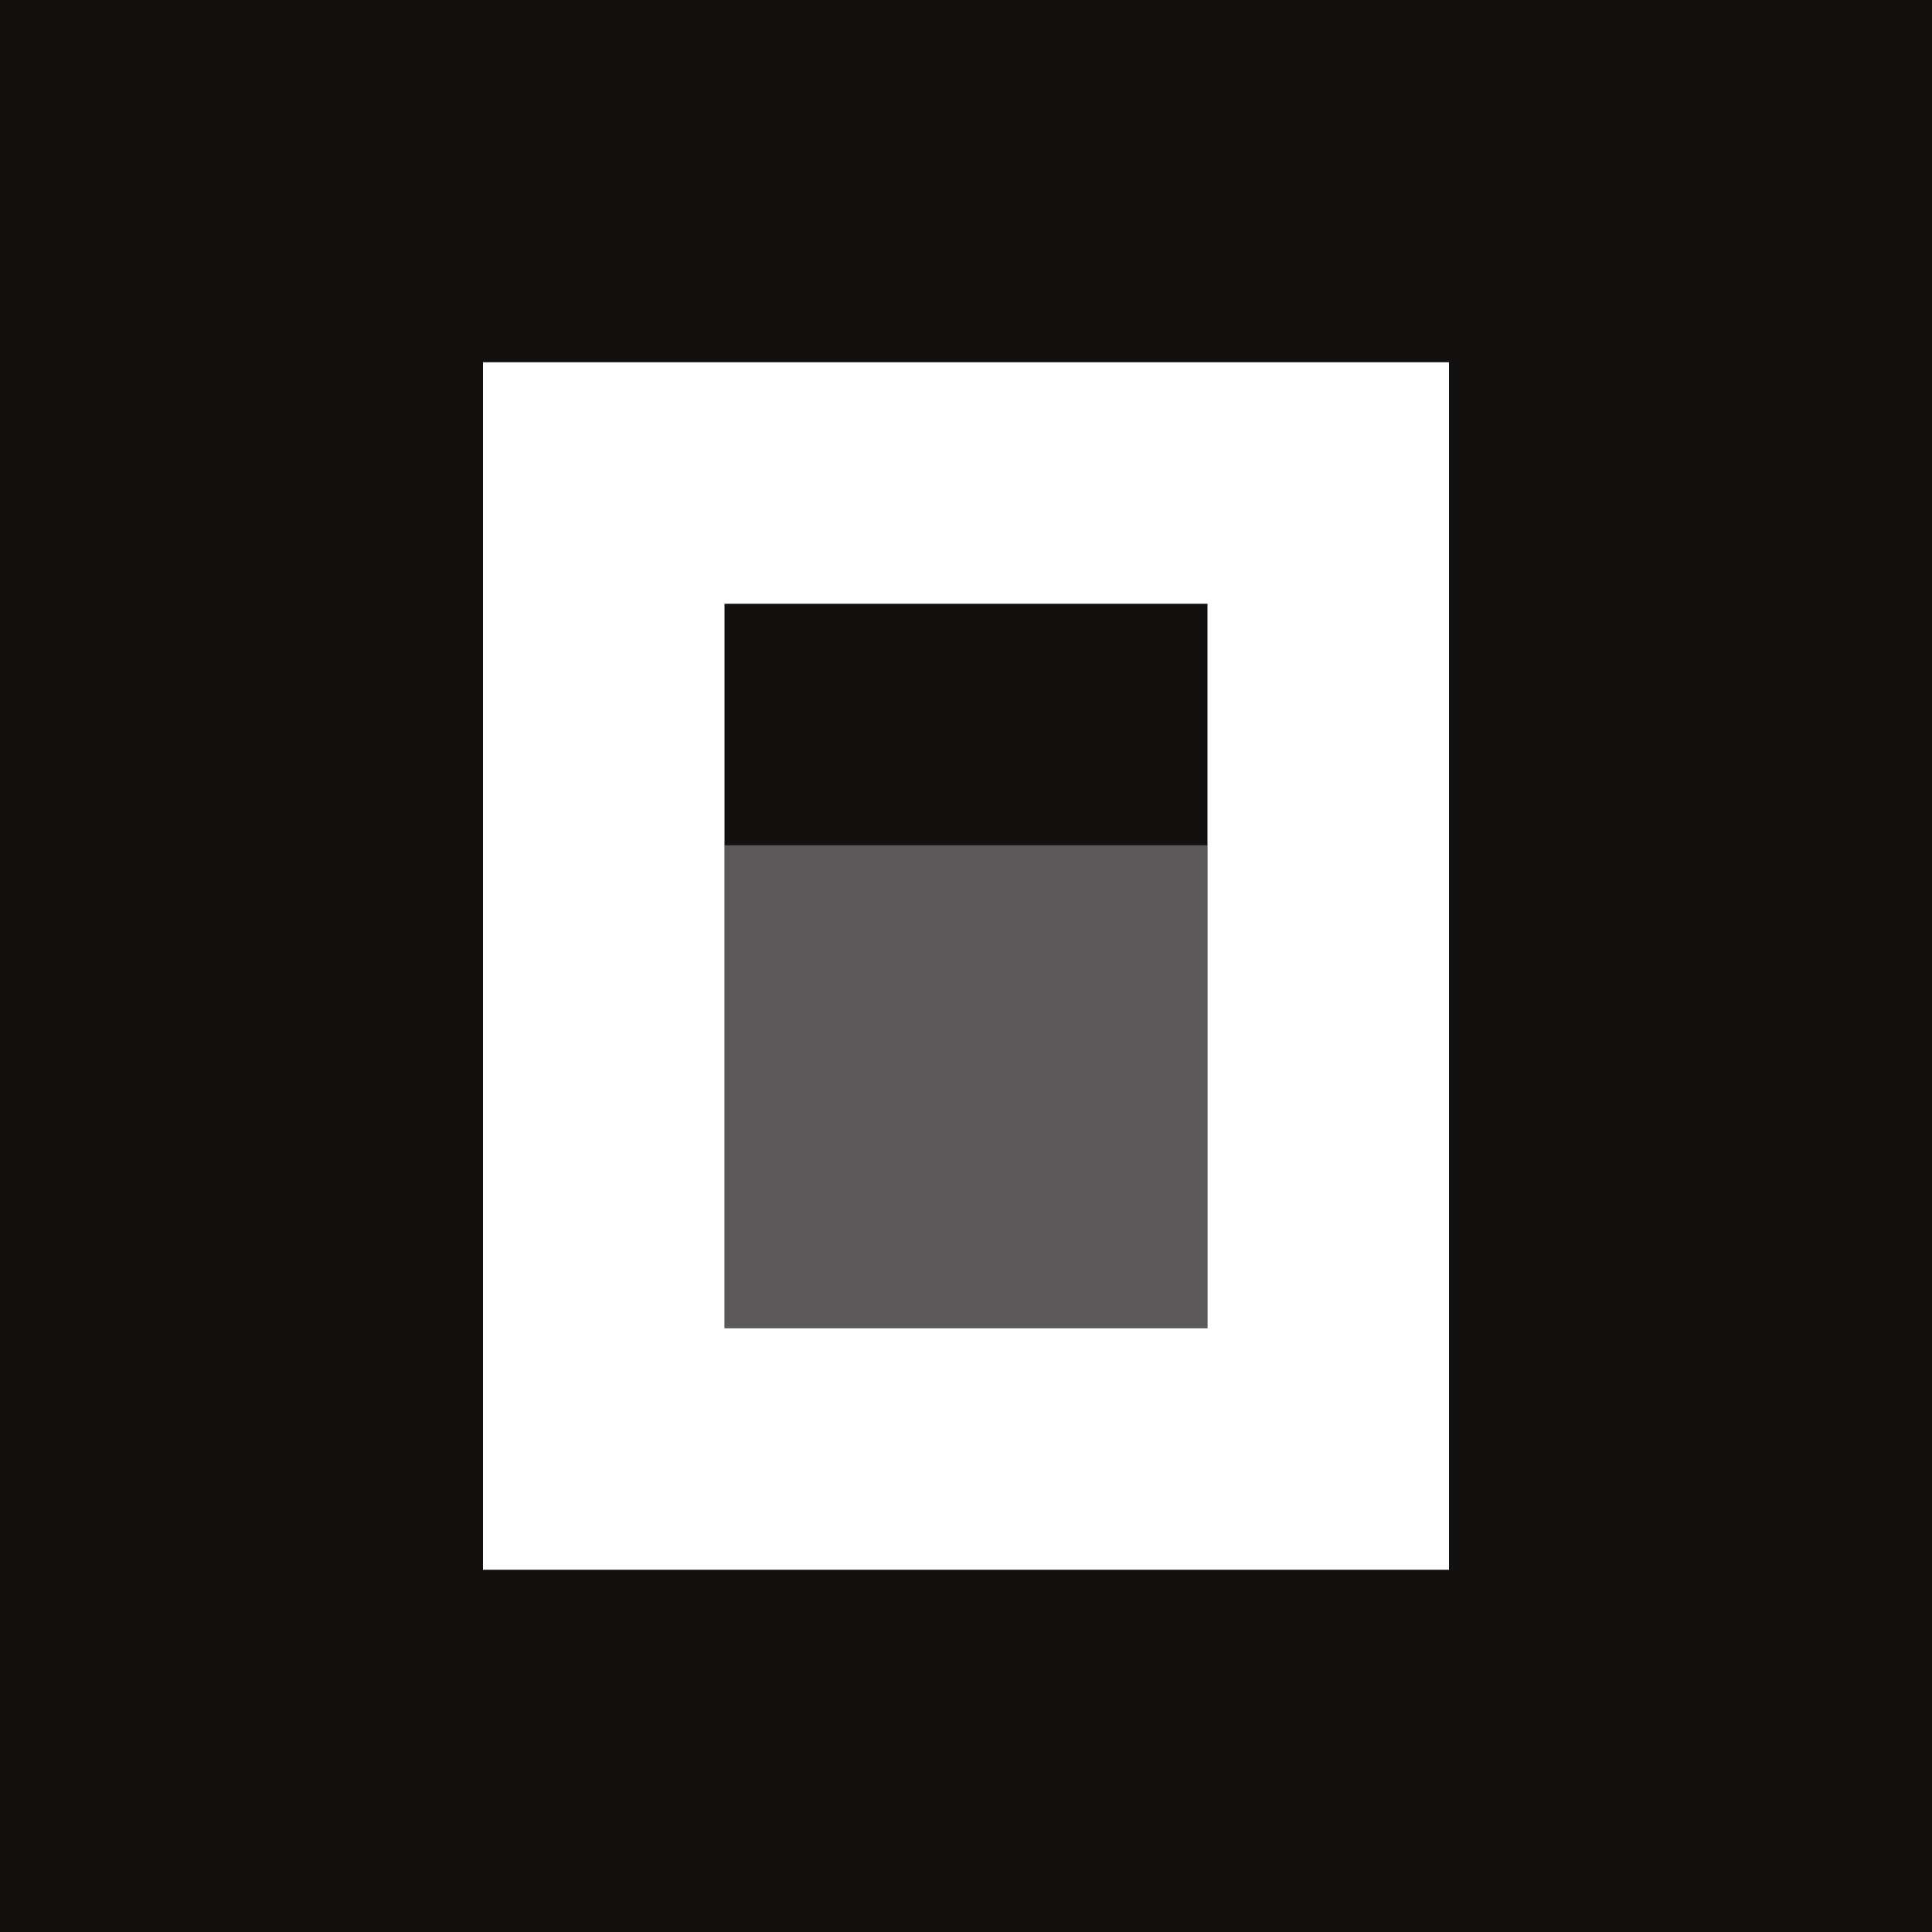
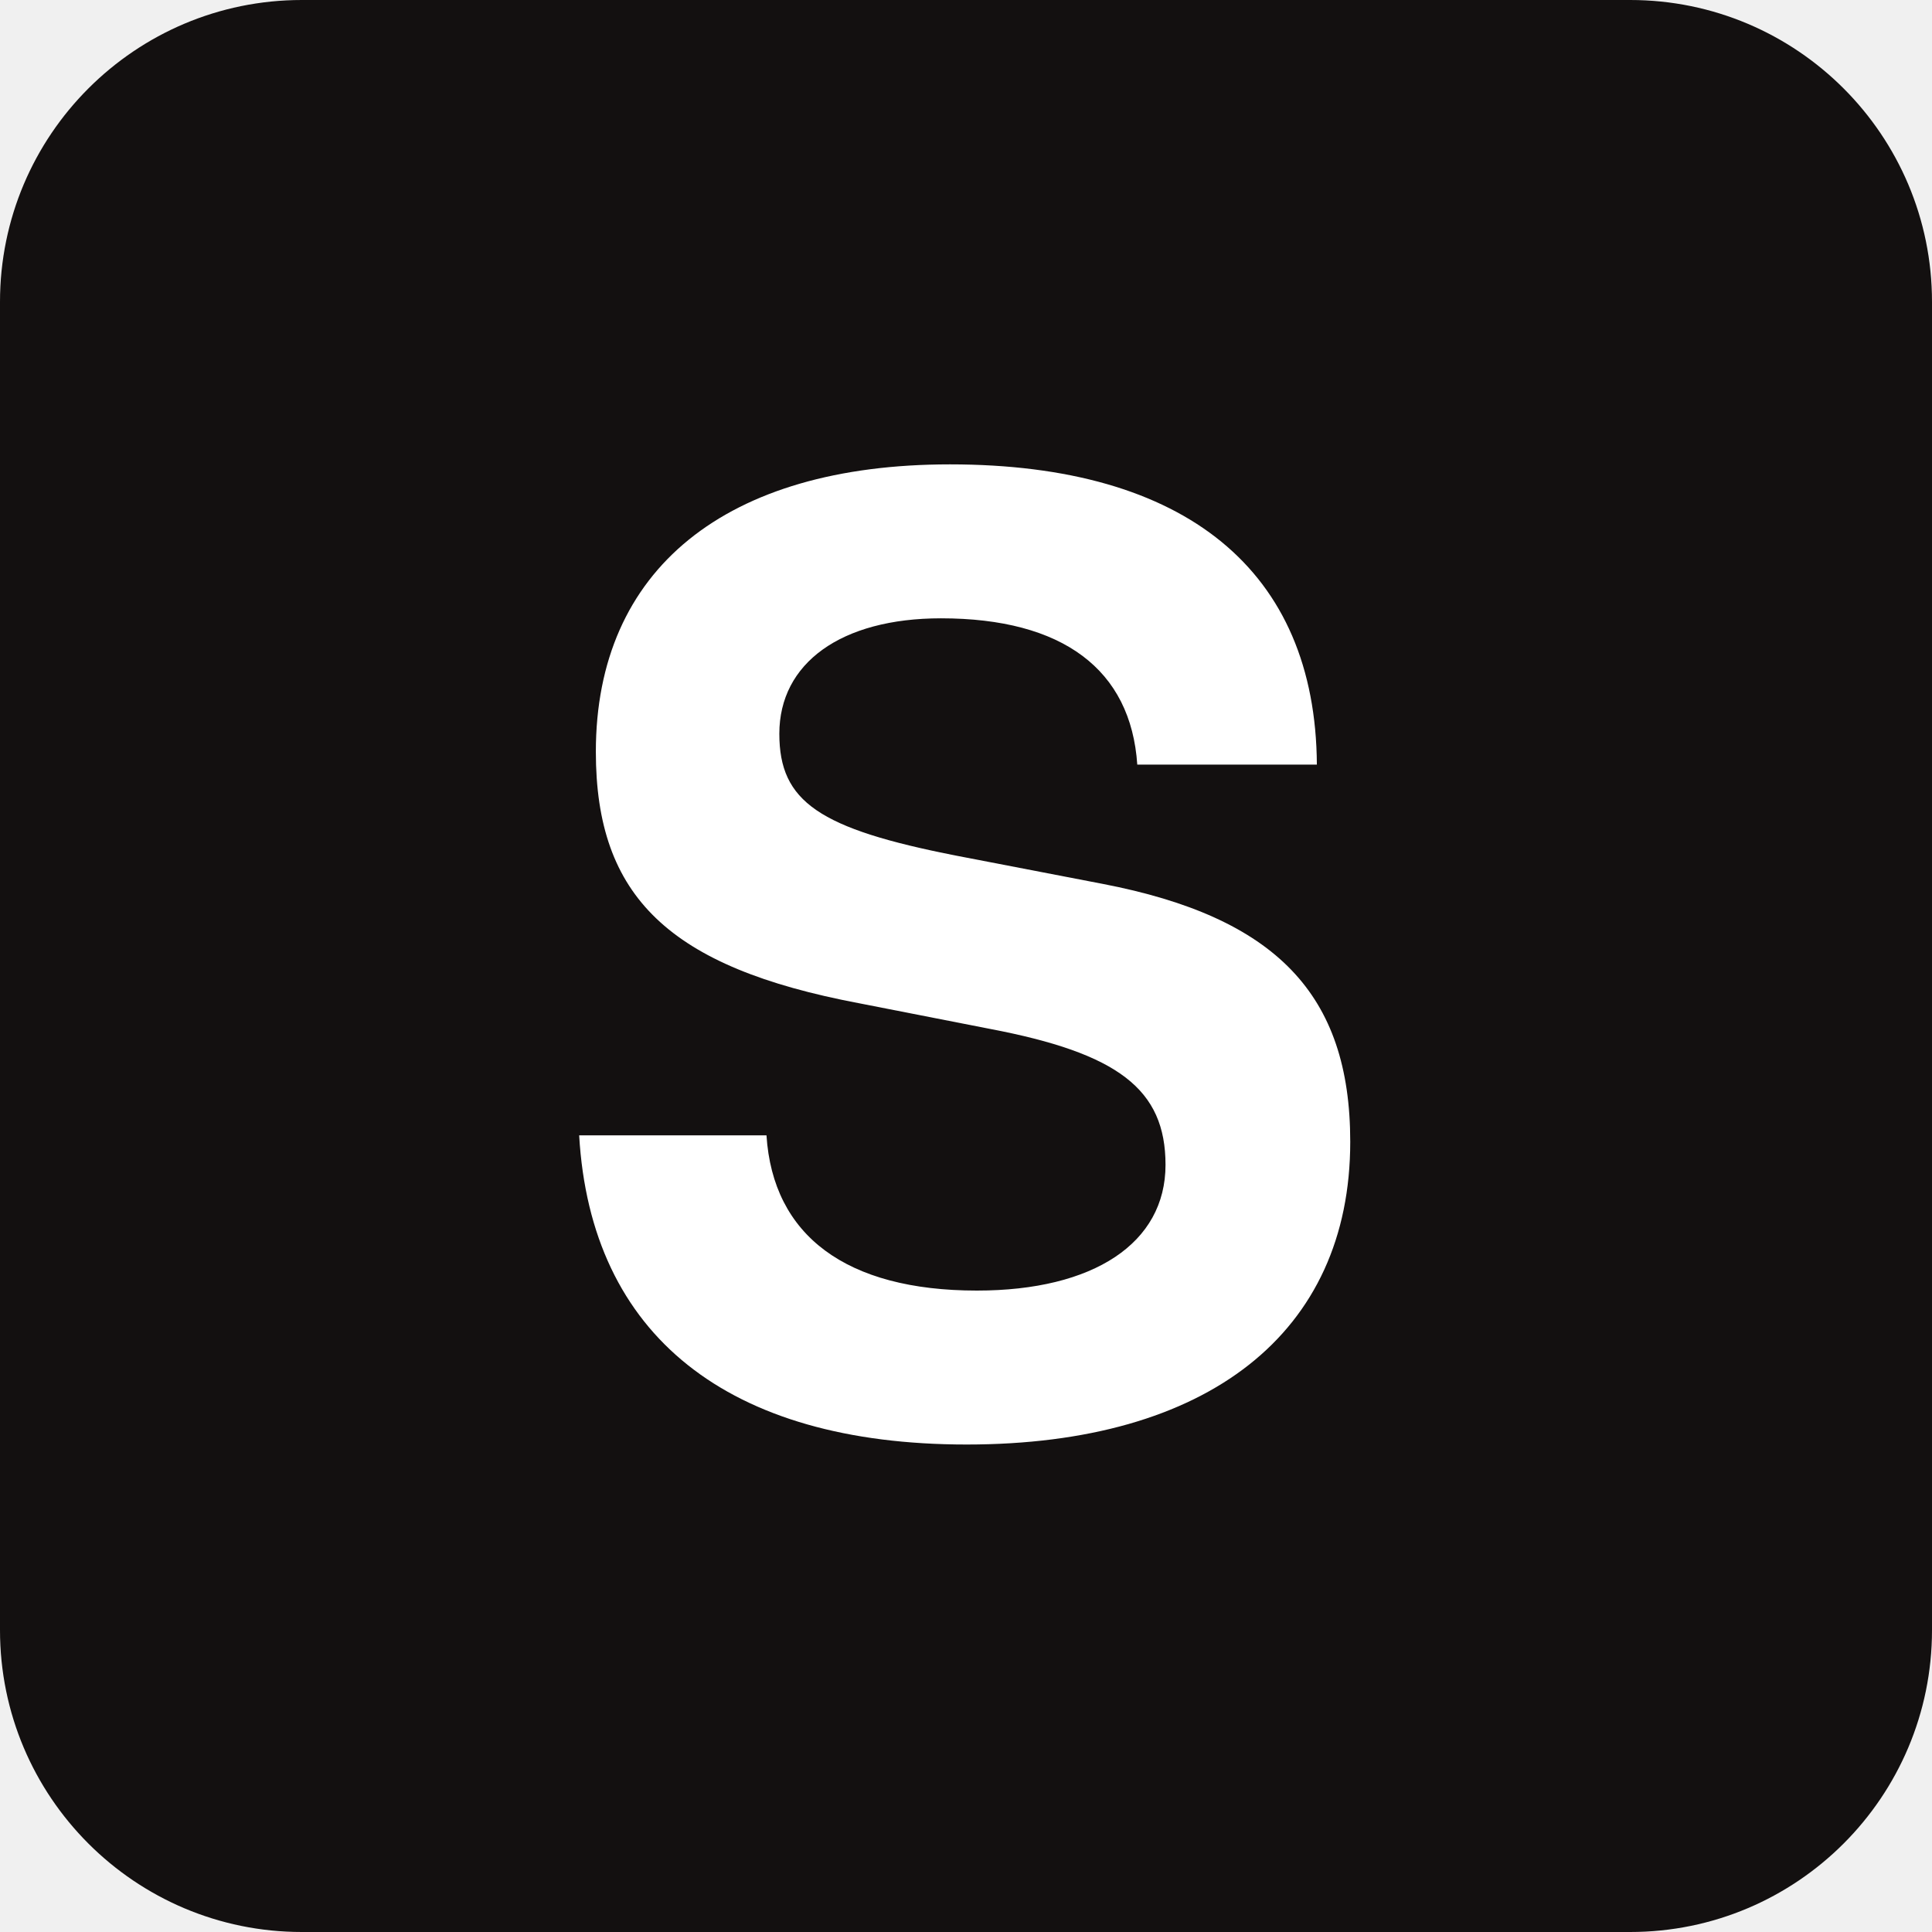
- <svg xmlns="http://www.w3.org/2000/svg" version="1.1" width="512" height="512">
-   <svg width="512" height="512" viewBox="0 0 512 512" fill="none">
-     <rect width="512" height="512" fill="#131010" />
-     <path d="M320 224V352H192V224H320Z" fill="#5A5858" />
-     <path fill-rule="evenodd" clip-rule="evenodd" d="M384 416H128V96H384V416ZM320 160H192V352H320V160Z" fill="white" />
-   </svg>
-   <style>@media (prefers-color-scheme: light) { :root { filter: none; } }
- @media (prefers-color-scheme: dark) { :root { filter: none; } }
- </style>
+ <svg xmlns="http://www.w3.org/2000/svg" width="512" height="512" viewBox="0 0 512 512" fill="none">
+   <rect width="512" height="512" rx="80" fill="#131010" />
+   <text x="256" y="375" font-family="-apple-system, BlinkMacSystemFont, 'Segoe UI', Helvetica, Arial, sans-serif" font-size="340" font-weight="700" fill="white" text-anchor="middle">S</text>
</svg>
